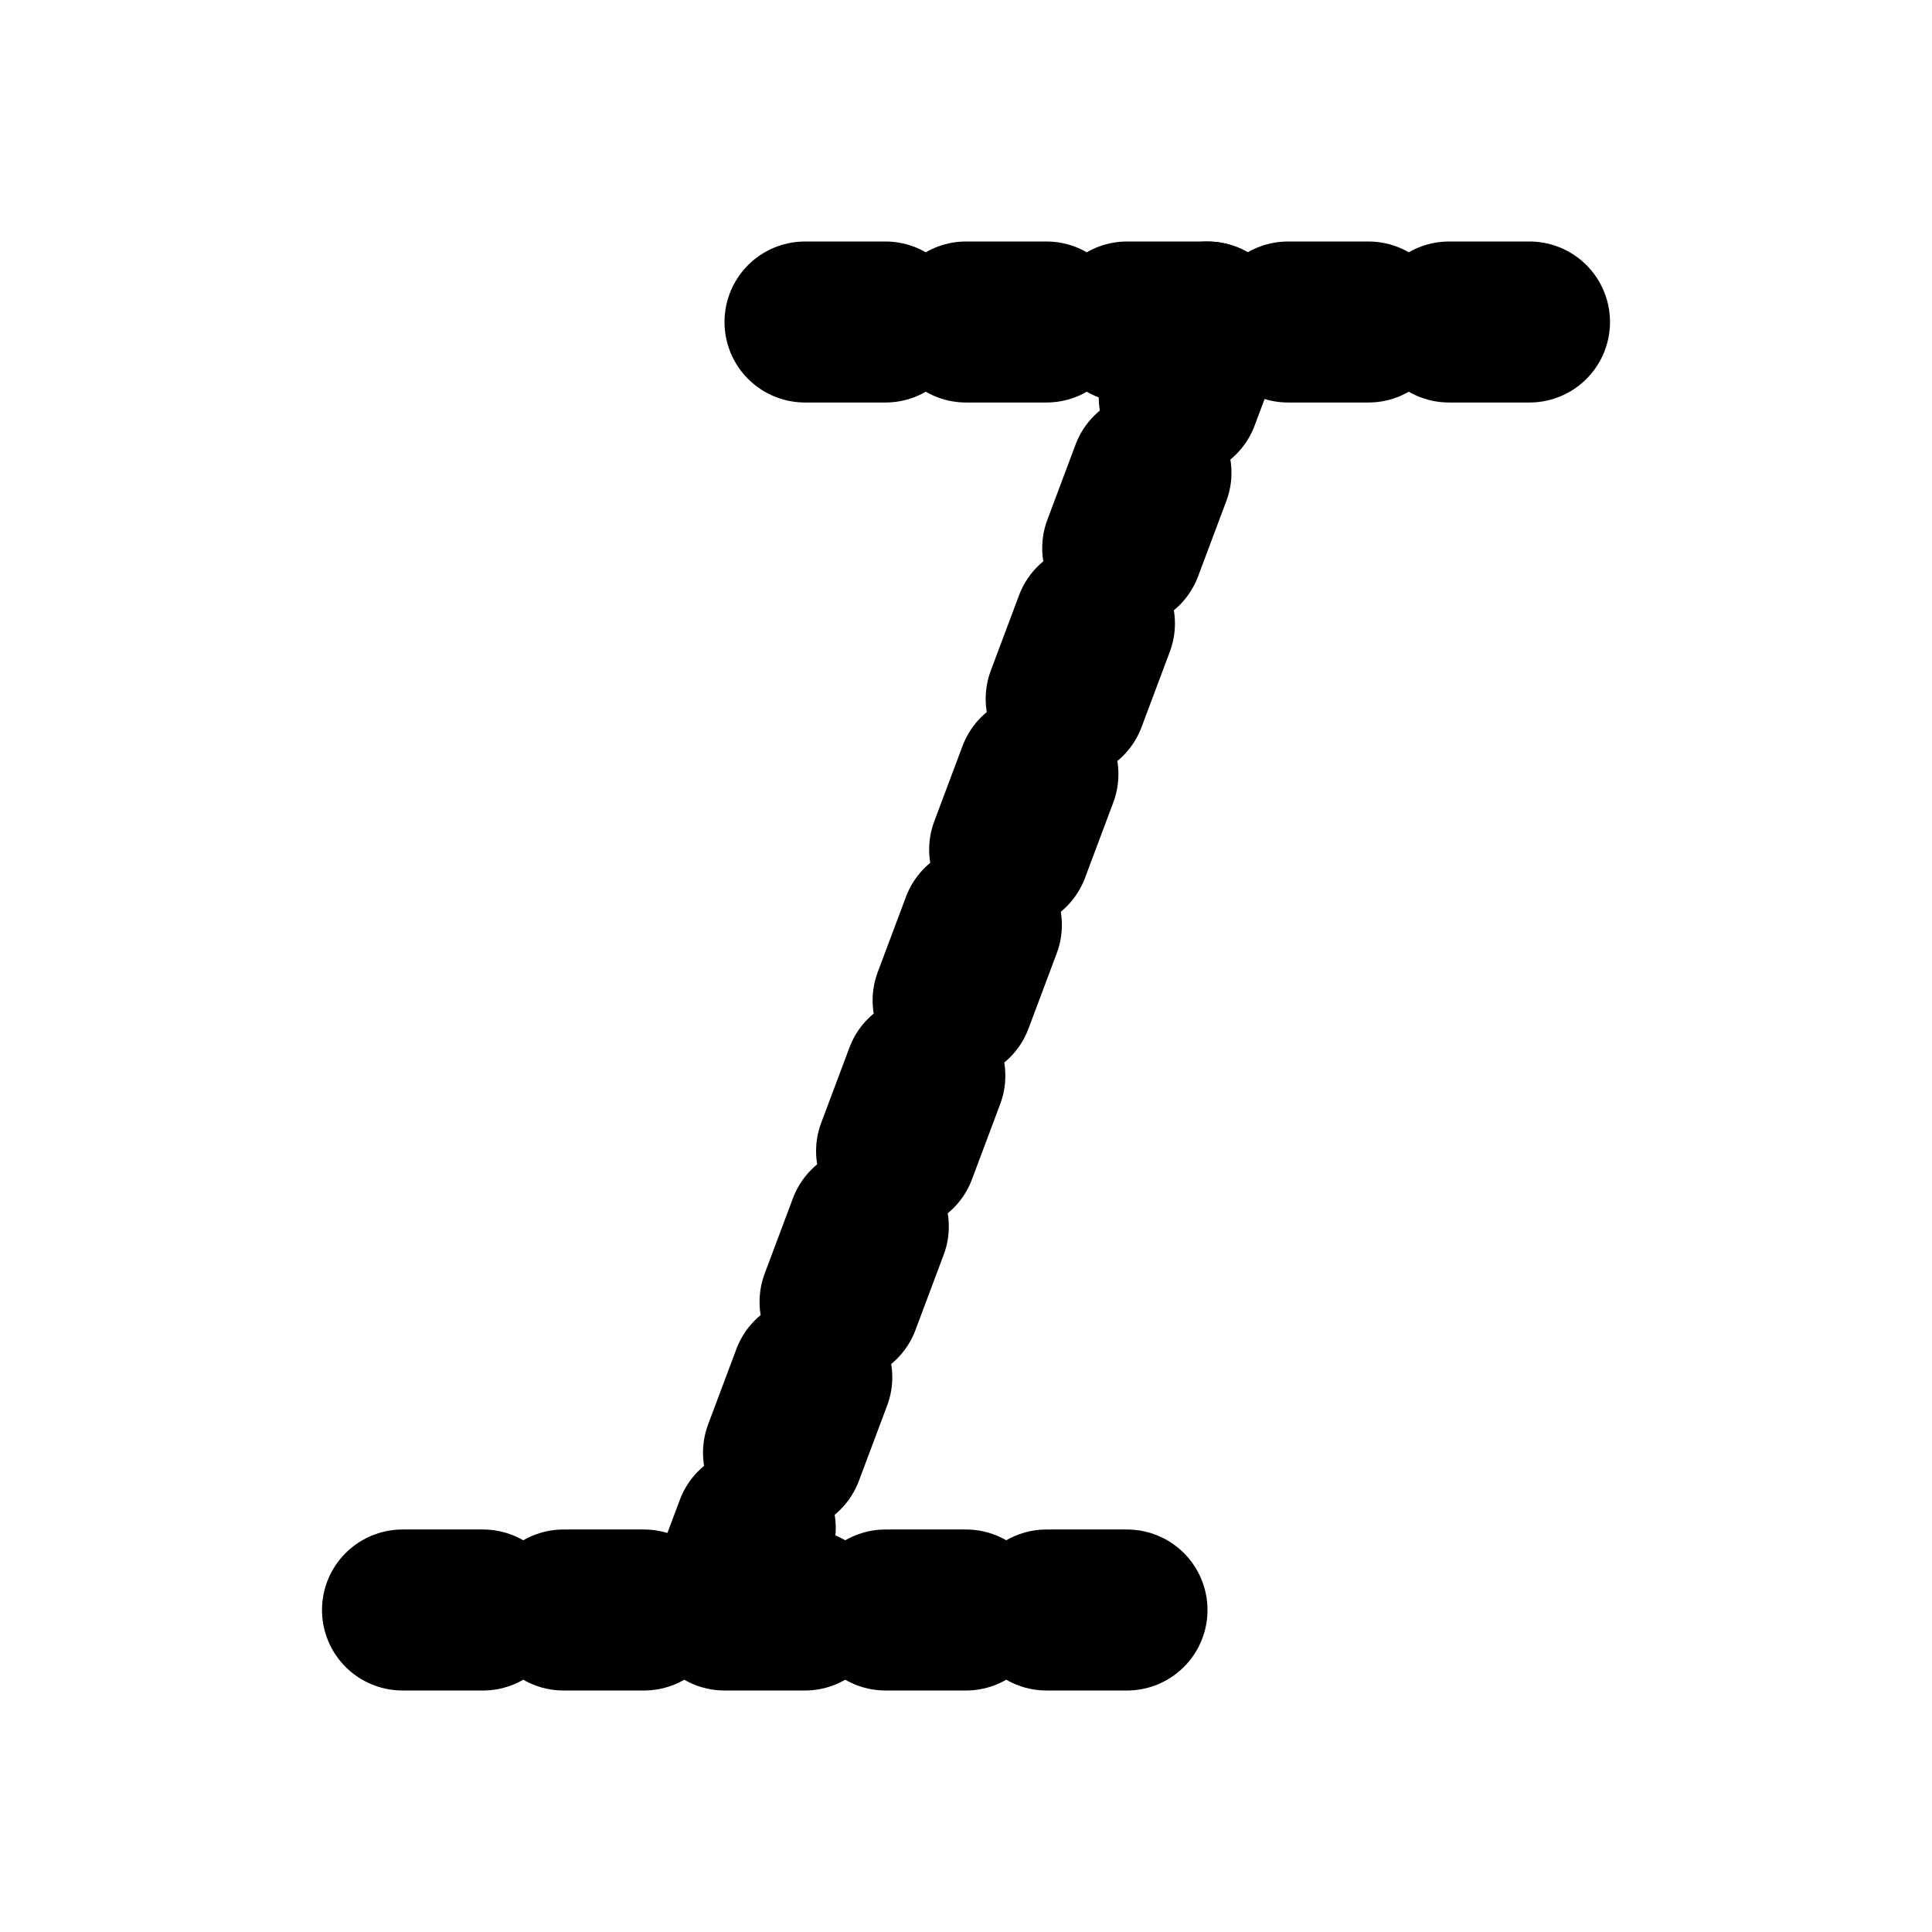
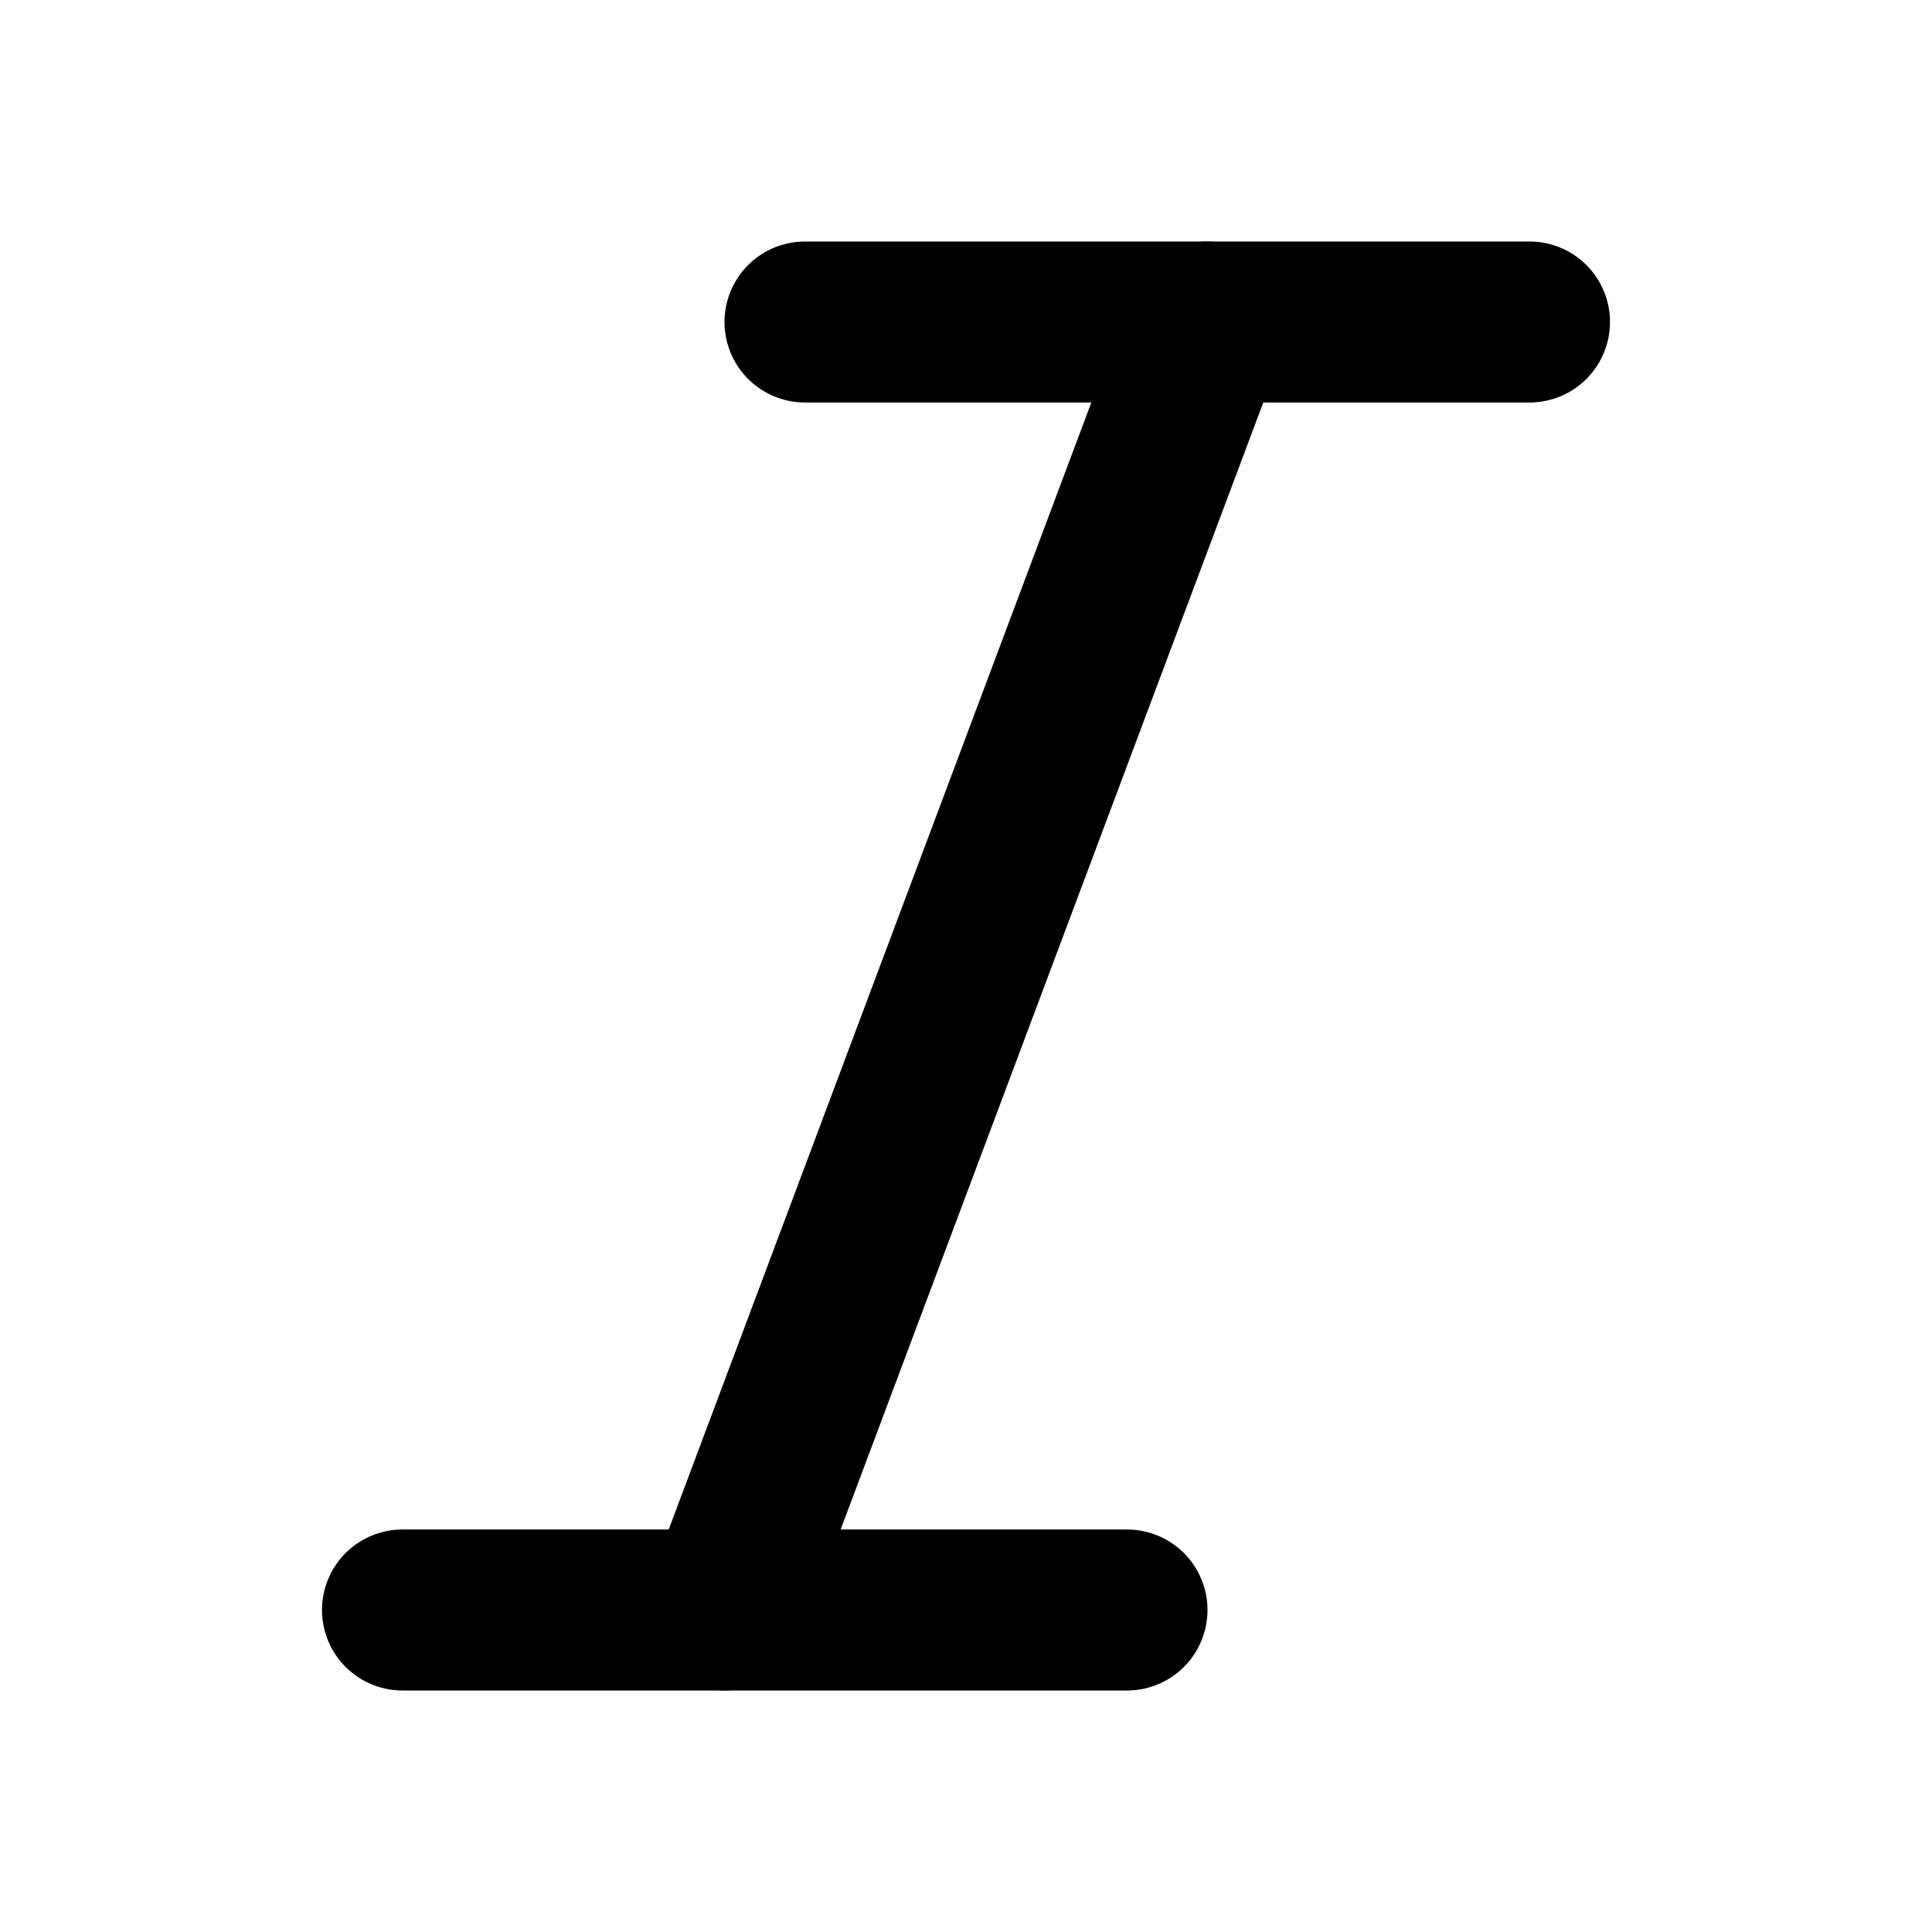
<svg viewBox="0 0 24 24" fill="none" stroke="currentColor" stroke-width="2" stroke-linecap="round" stroke-linejoin="round" aria-label="italic" id="italicSvg">
  <g id="italic-g">
    <rect width="24" height="24" fill="transparent" stroke="none" pointer-events="all" />
    <g pointer-events="none">
-       <line x1="19" y1="4" x2="10" y2="4" pathLength="1" stroke-dasharray="1" stroke-dashoffset="0">
-         <animate attributeName="stroke-dashoffset" values="1; 0; 0" keyTimes="0; 0.6; 1" dur="0.6s" begin="italicSvg.mouseover" calcMode="spline" keySplines="0.4 0 0.2 1; 0.4 0 0.2 1" fill="freeze" />
+       <line x1="19" y1="4" x2="10" y2="4">
+         <animateTransform attributeName="transform" type="translate" values="0 0; 2 0; 0 0" dur="0.5s" begin="italicSvg.mouseover" calcMode="spline" keySplines="0.4 0 0.2 1; 0.4 0 0.2 1" />
      </line>
    </g>
    <g pointer-events="none">
-       <line x1="14" y1="20" x2="5" y2="20" pathLength="1" stroke-dasharray="1" stroke-dashoffset="0">
-         <animate attributeName="stroke-dashoffset" values="1; 0; 0" keyTimes="0; 0.6; 1" dur="0.6s" begin="italicSvg.mouseover" calcMode="spline" keySplines="0.4 0 0.2 1; 0.4 0 0.2 1" fill="freeze" />
+       <line x1="14" y1="20" x2="5" y2="20">
+         <animateTransform attributeName="transform" type="translate" values="0 0; -2 0; 0 0" dur="0.5s" begin="italicSvg.mouseover" calcMode="spline" keySplines="0.4 0 0.2 1; 0.4 0 0.2 1" />
      </line>
    </g>
    <g pointer-events="none">
-       <line x1="15" y1="4" x2="9" y2="20" pathLength="1" stroke-dasharray="1" stroke-dashoffset="0">
-         <animate attributeName="stroke-dashoffset" values="1; 0; 0" keyTimes="0; 0.6; 1" dur="0.6s" begin="italicSvg.mouseover" calcMode="spline" keySplines="0.4 0 0.2 1; 0.4 0 0.2 1" fill="freeze" />
+       <line x1="15" y1="4" x2="9" y2="20">
+         <animate attributeName="x1" values="15; 17; 15" dur="0.5s" begin="italicSvg.mouseover" calcMode="spline" keySplines="0.4 0 0.2 1; 0.4 0 0.2 1" />
+         <animate attributeName="x2" values="9; 7; 9" dur="0.5s" begin="italicSvg.mouseover" calcMode="spline" keySplines="0.4 0 0.2 1; 0.4 0 0.2 1" />
      </line>
    </g>
  </g>
</svg>
